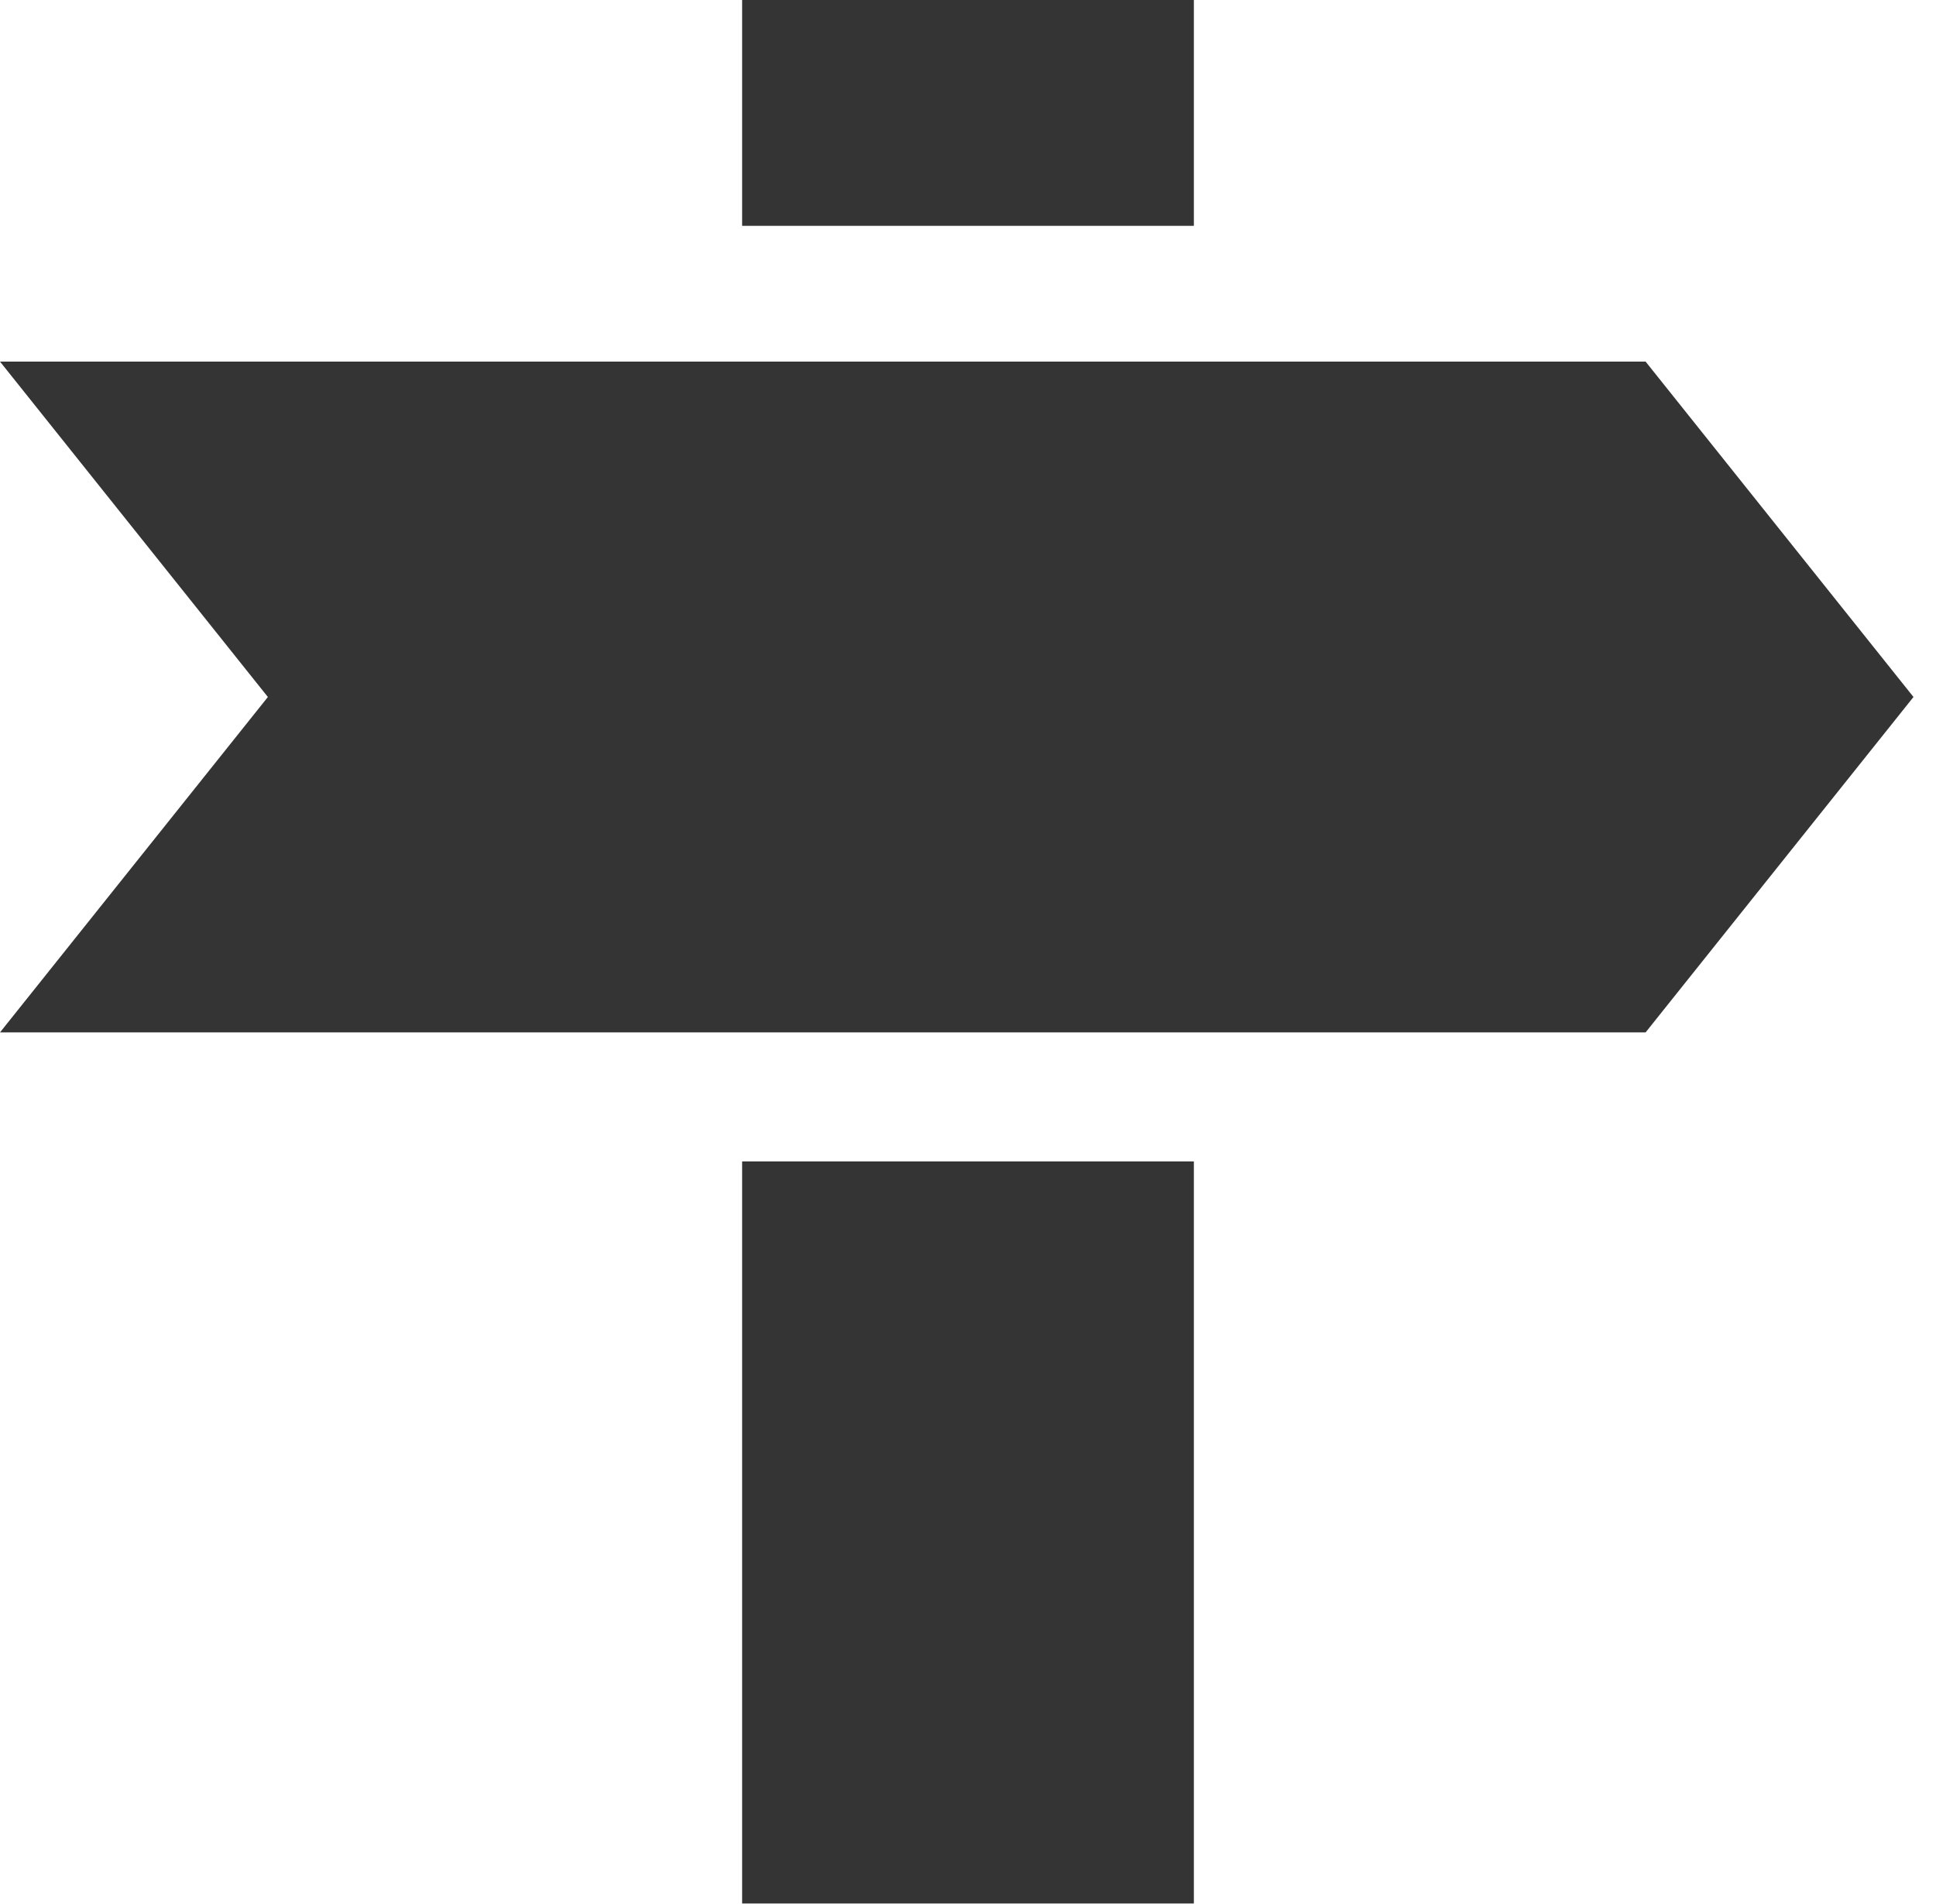
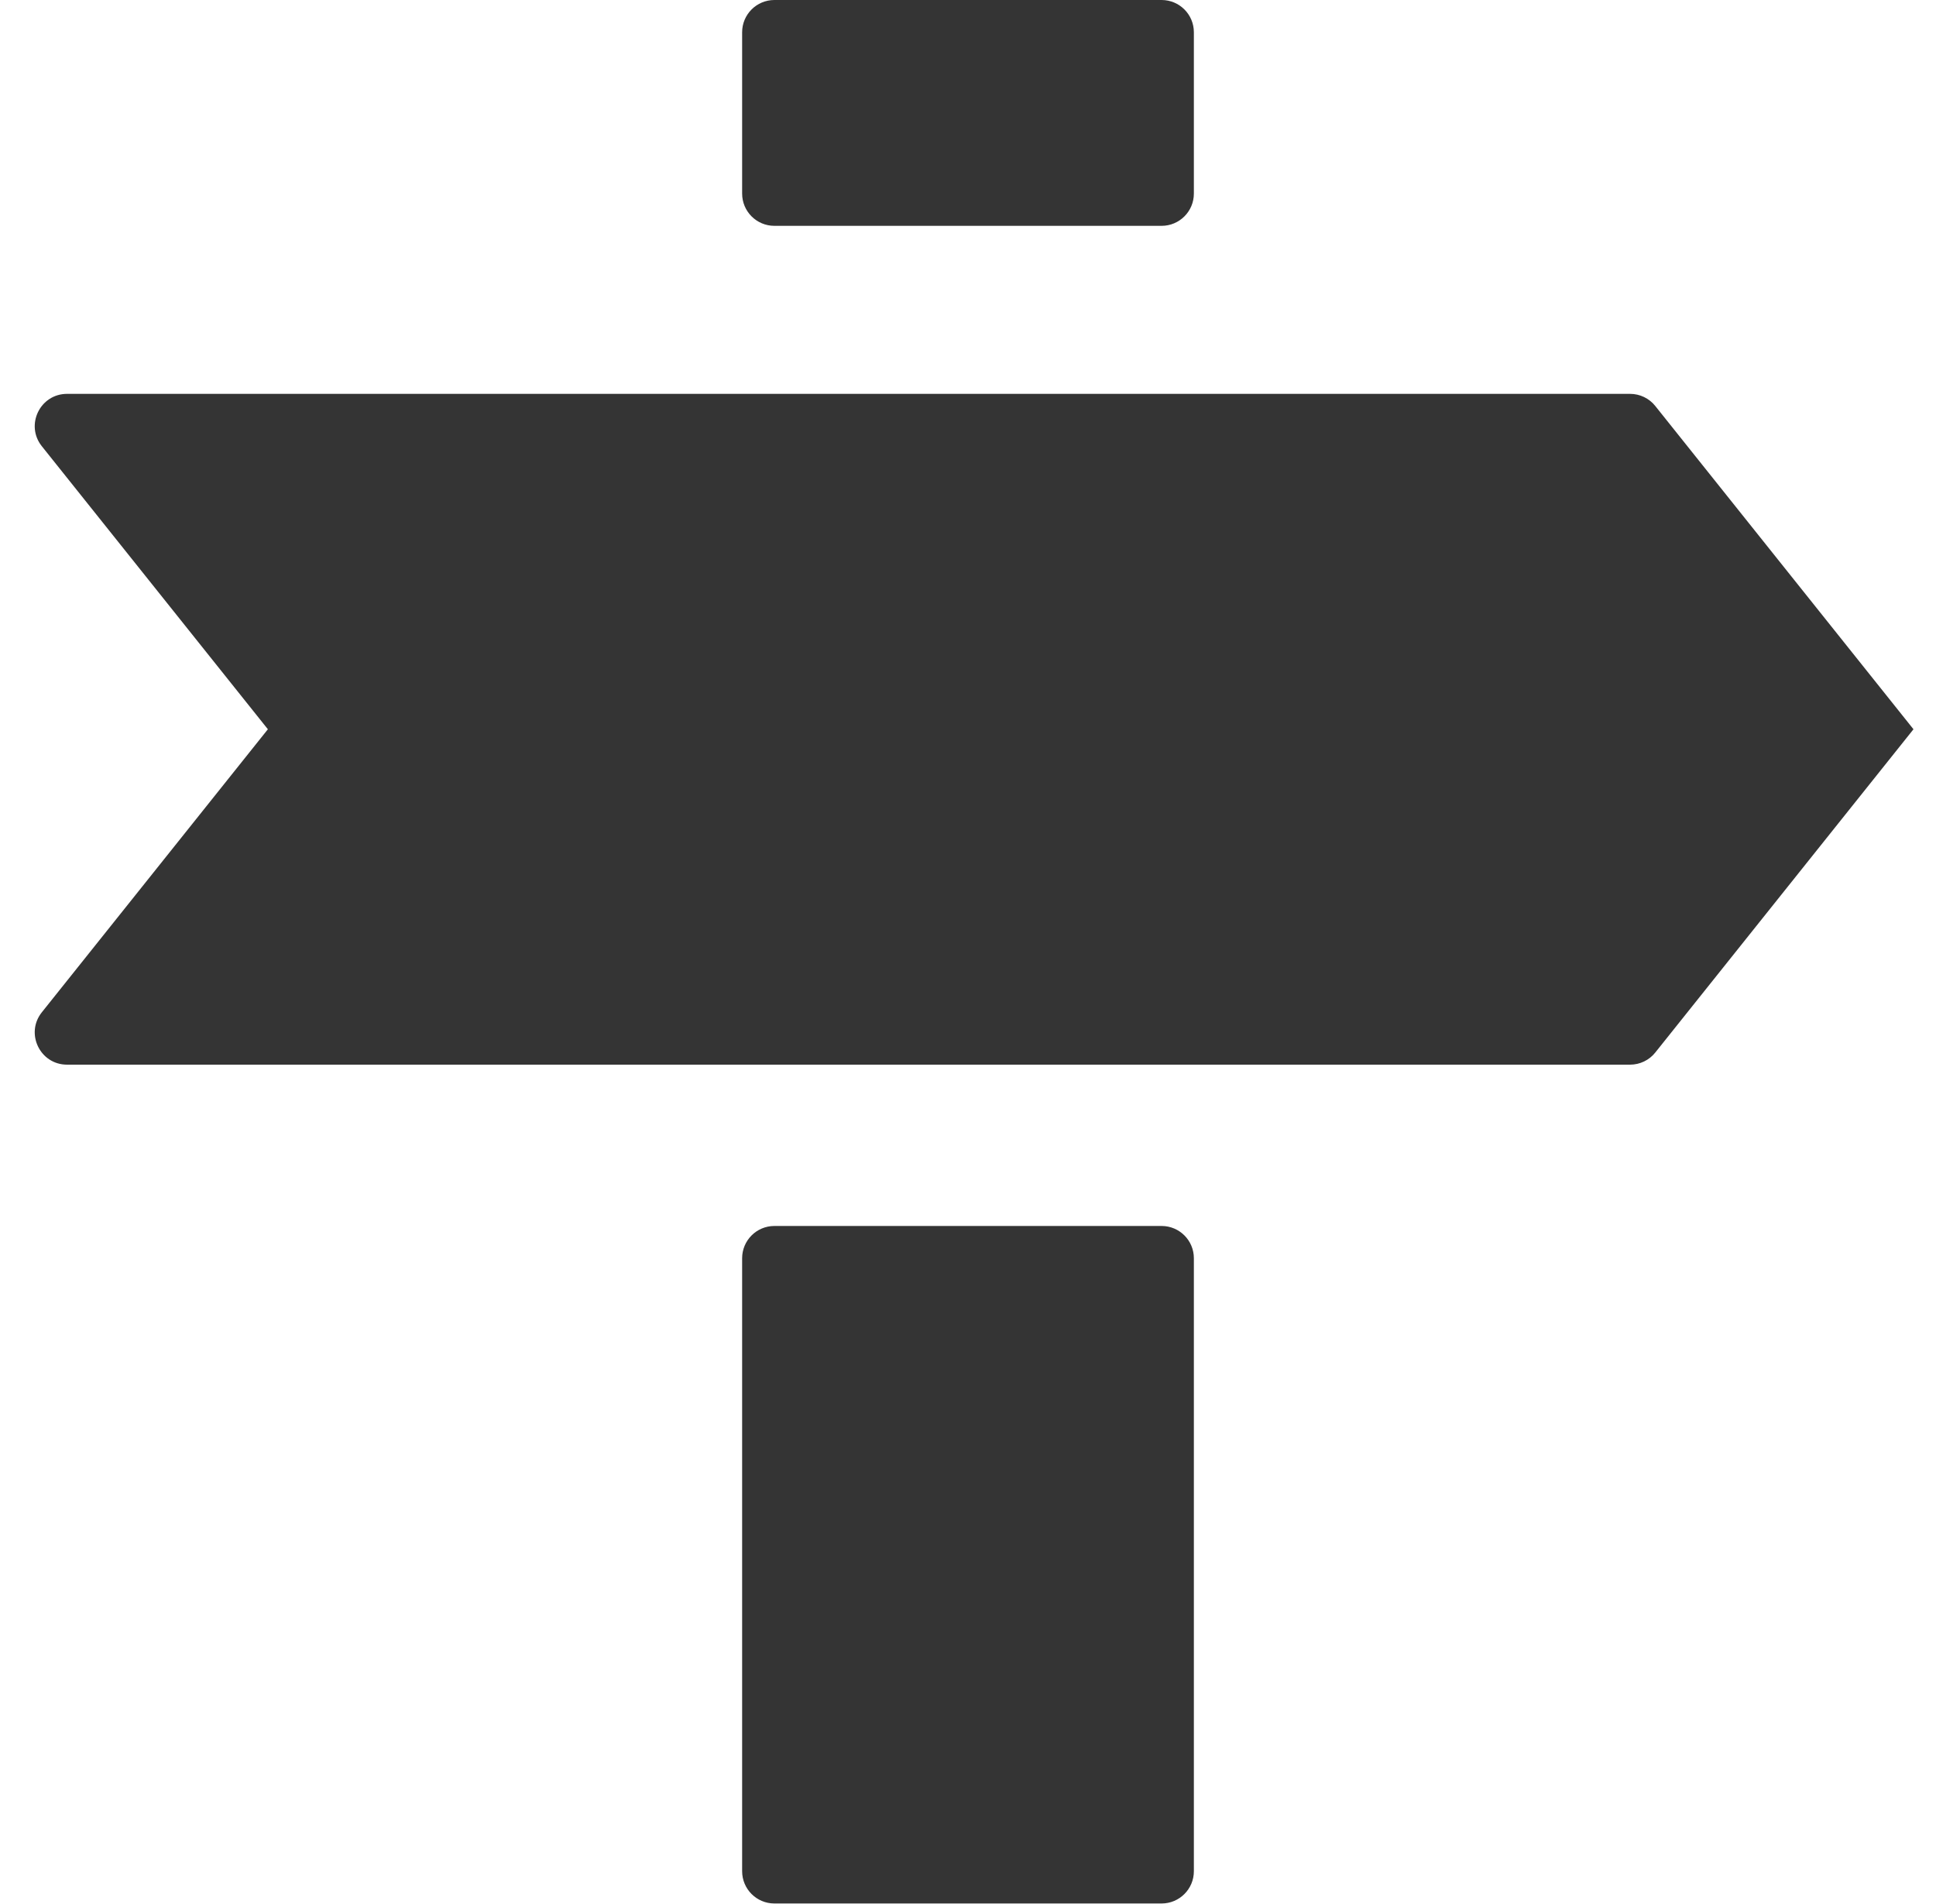
<svg xmlns="http://www.w3.org/2000/svg" width="60" height="59" viewBox="0 0 60 59" fill="none">
-   <path d="M0 11.208H51L59.302 21.604L51 32H0L8.302 21.604L0 11.208Z" fill="#343434" />
-   <rect x="23" width="14" height="7" fill="#343434" />
-   <rect x="23" y="36" width="14" height="23" fill="#343434" />
+   <path d="M1.297 13.832C0.774 13.177 1.24 12.208 2.078 12.208H50.519C50.823 12.208 51.111 12.346 51.3 12.584L59.302 22.604L51.3 32.624C51.111 32.862 50.823 33 50.519 33H2.078C1.24 33 0.774 32.031 1.297 31.376L8.302 22.604L1.297 13.832Z" fill="#343434" />
+   <rect x="23" width="14" height="7" rx="1" fill="#343434" />
+   <rect x="23" y="38" width="14" height="21" rx="1" fill="#343434" />
</svg>
